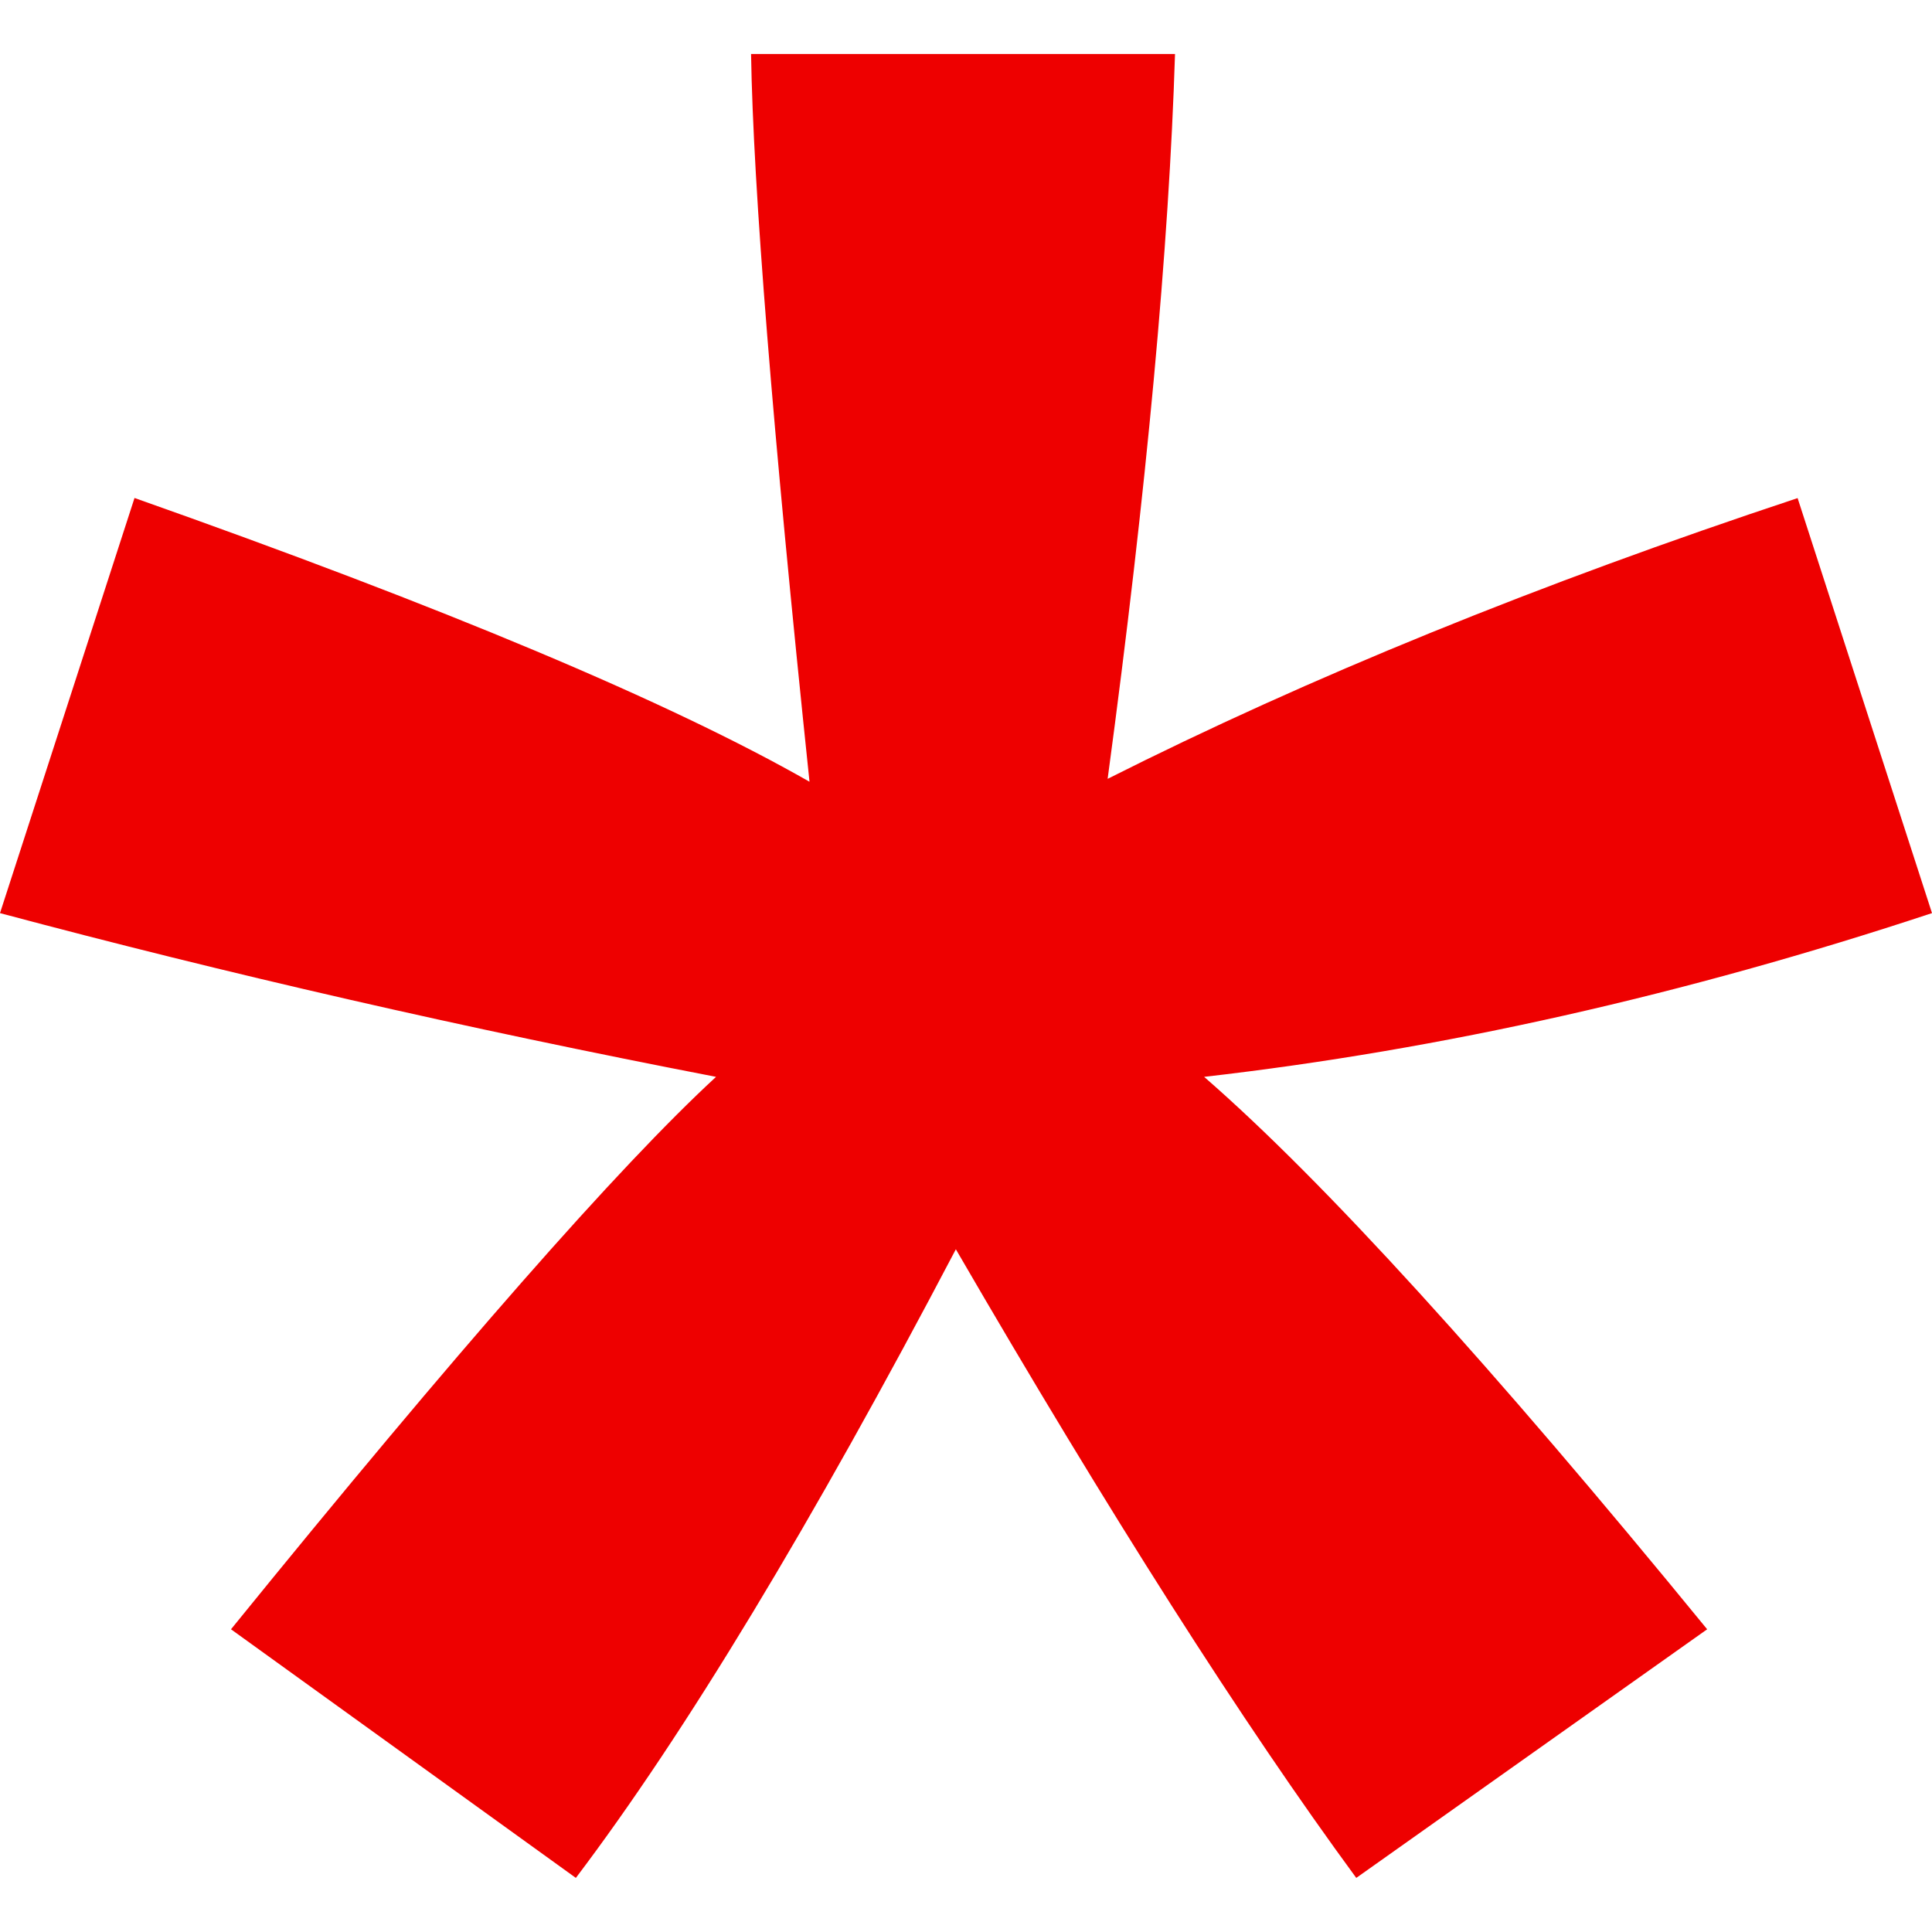
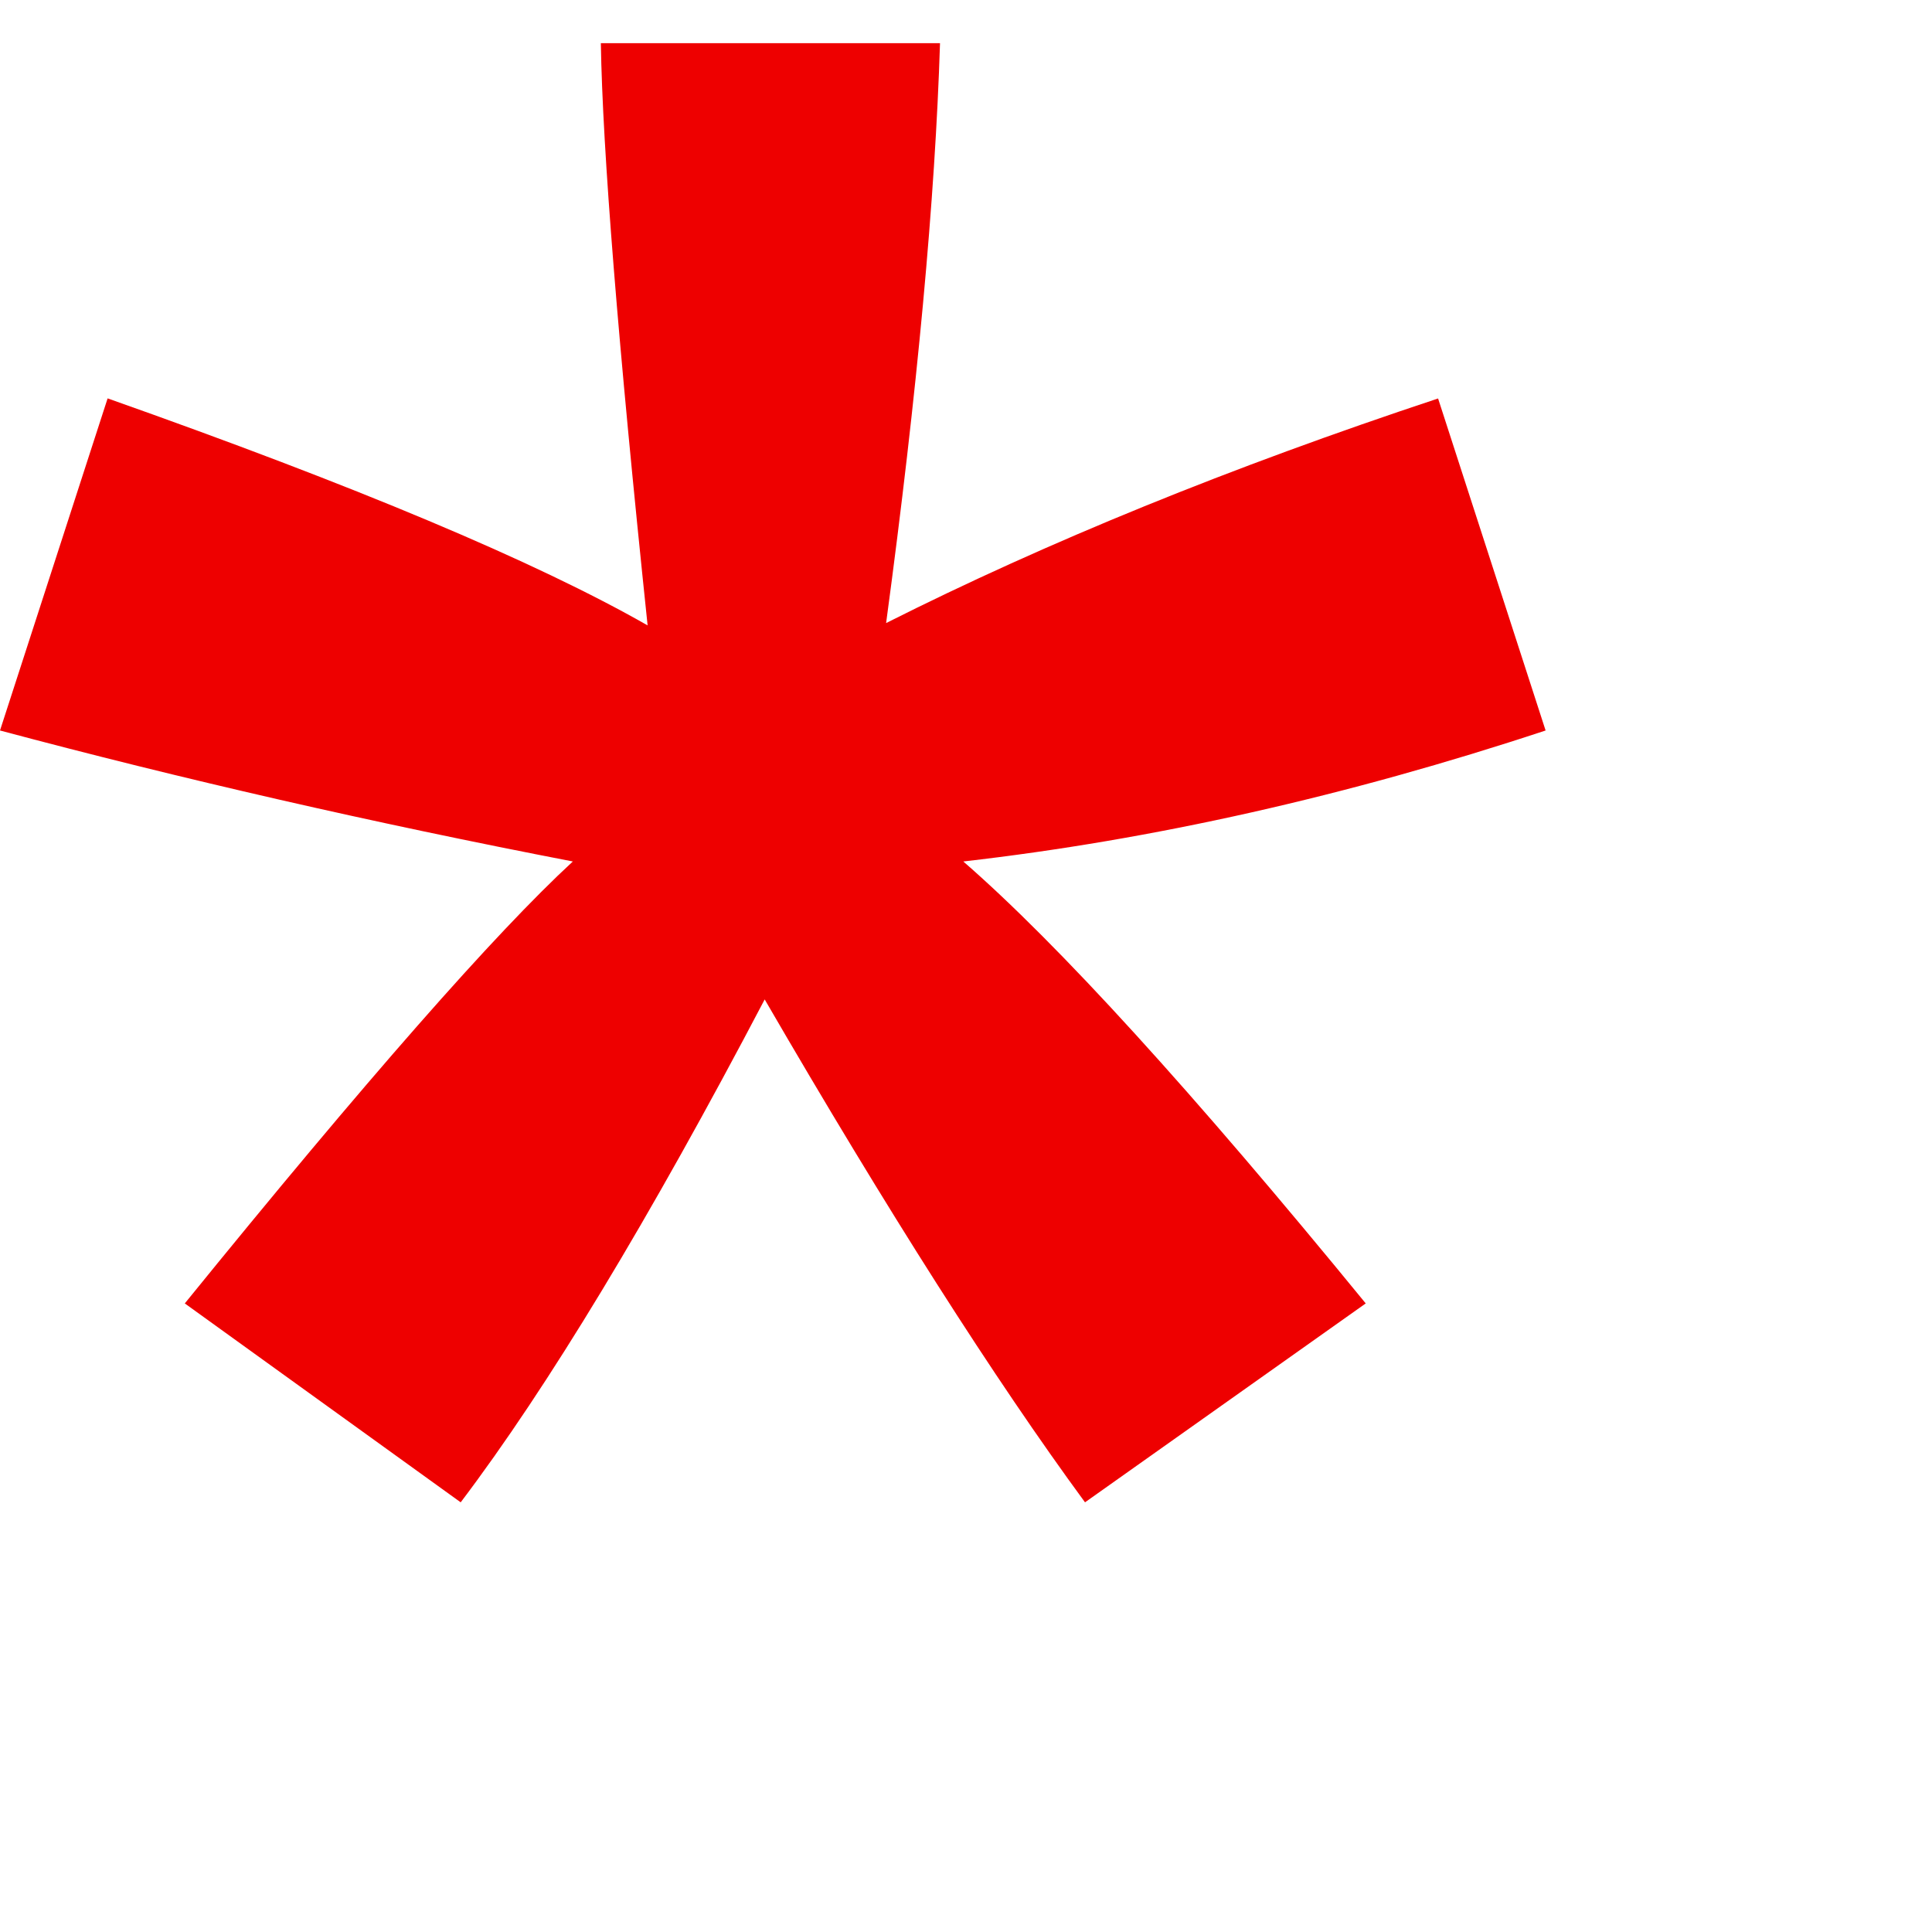
- <svg xmlns="http://www.w3.org/2000/svg" width="16" height="16">
+ <svg xmlns="http://www.w3.org/2000/svg" width="20" height="20">
  <path fill="#EE0000" d="M0,7.562l1.114-3.438c2.565,0.906,4.43,1.688,5.59,2.35C6.398,3.553,6.237,1.544,6.22,0.447h3.511 c-0.05,1.597-0.234,3.6-0.558,6.003c1.664-0.838,3.566-1.613,5.714-2.325L16,7.562c-2.05,0.678-4.06,1.131-6.028,1.356 c0.984,0.856,2.372,2.381,4.166,4.575l-2.906,2.059c-0.935-1.274-2.041-3.009-3.316-5.206c-1.194,2.275-2.244,4.013-3.147,5.206 l-2.856-2.059c1.872-2.307,3.211-3.832,4.017-4.575C3.849,8.516,1.872,8.062,0,7.562" />
</svg>
